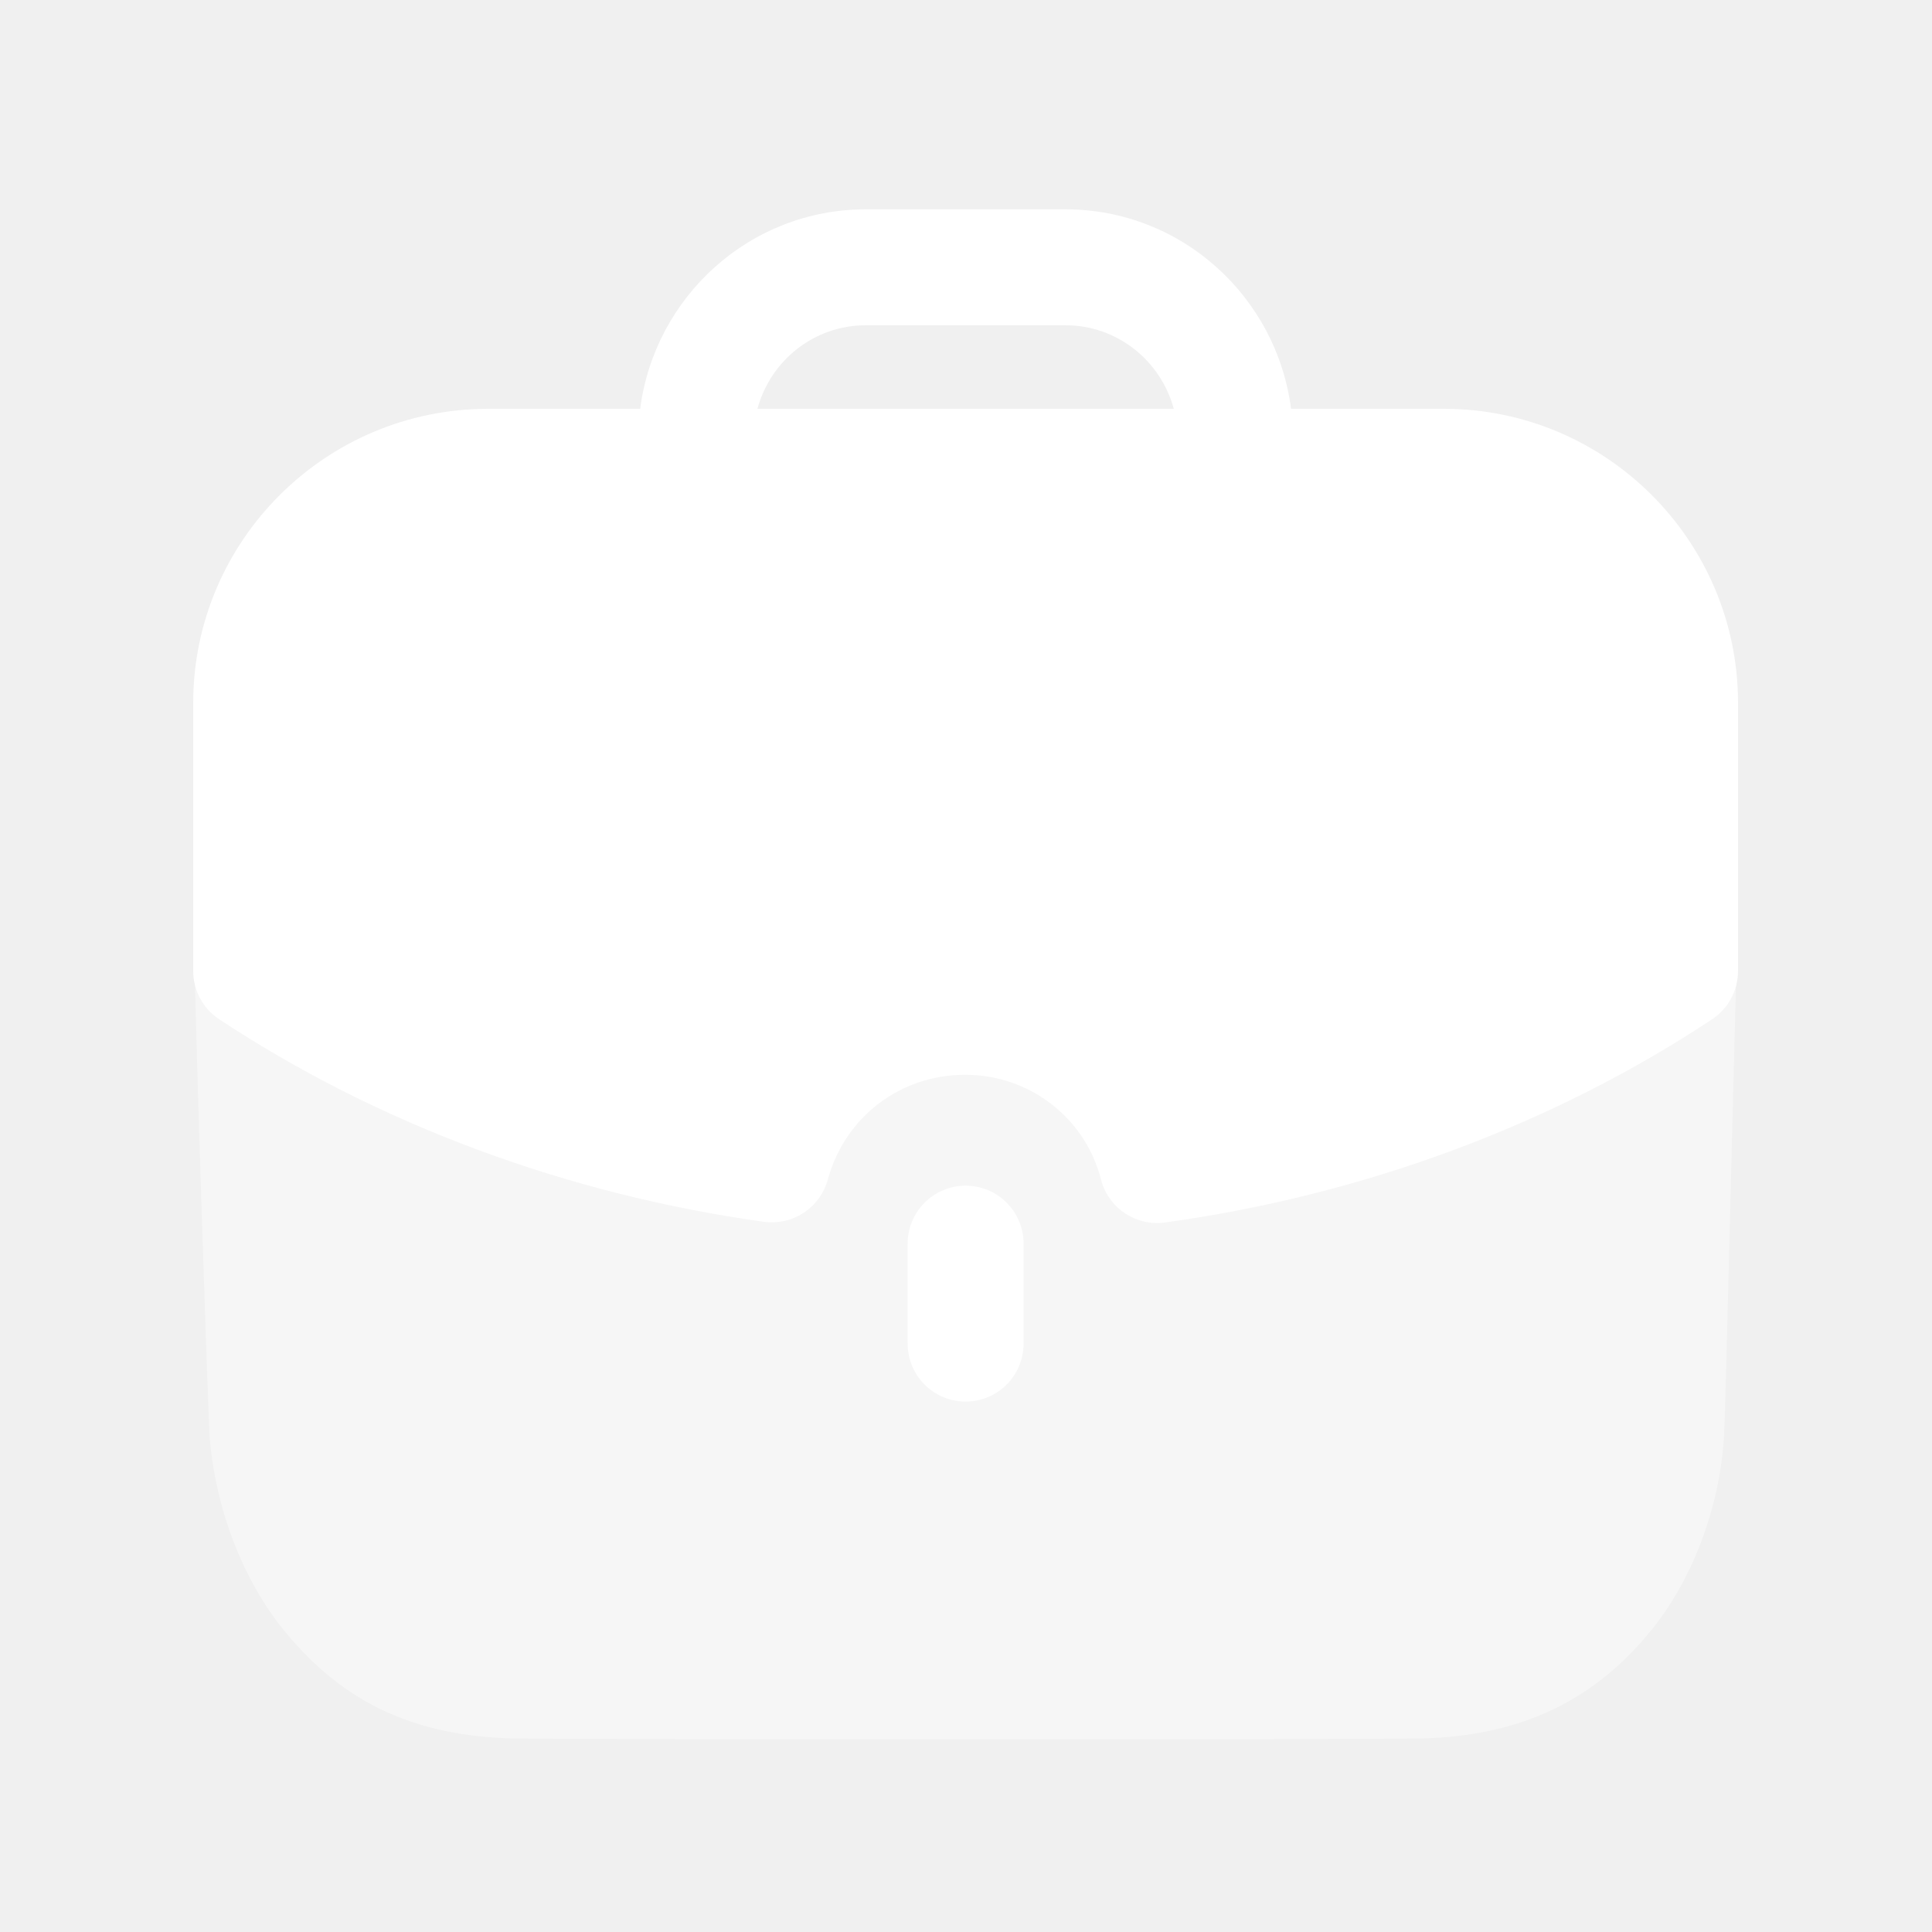
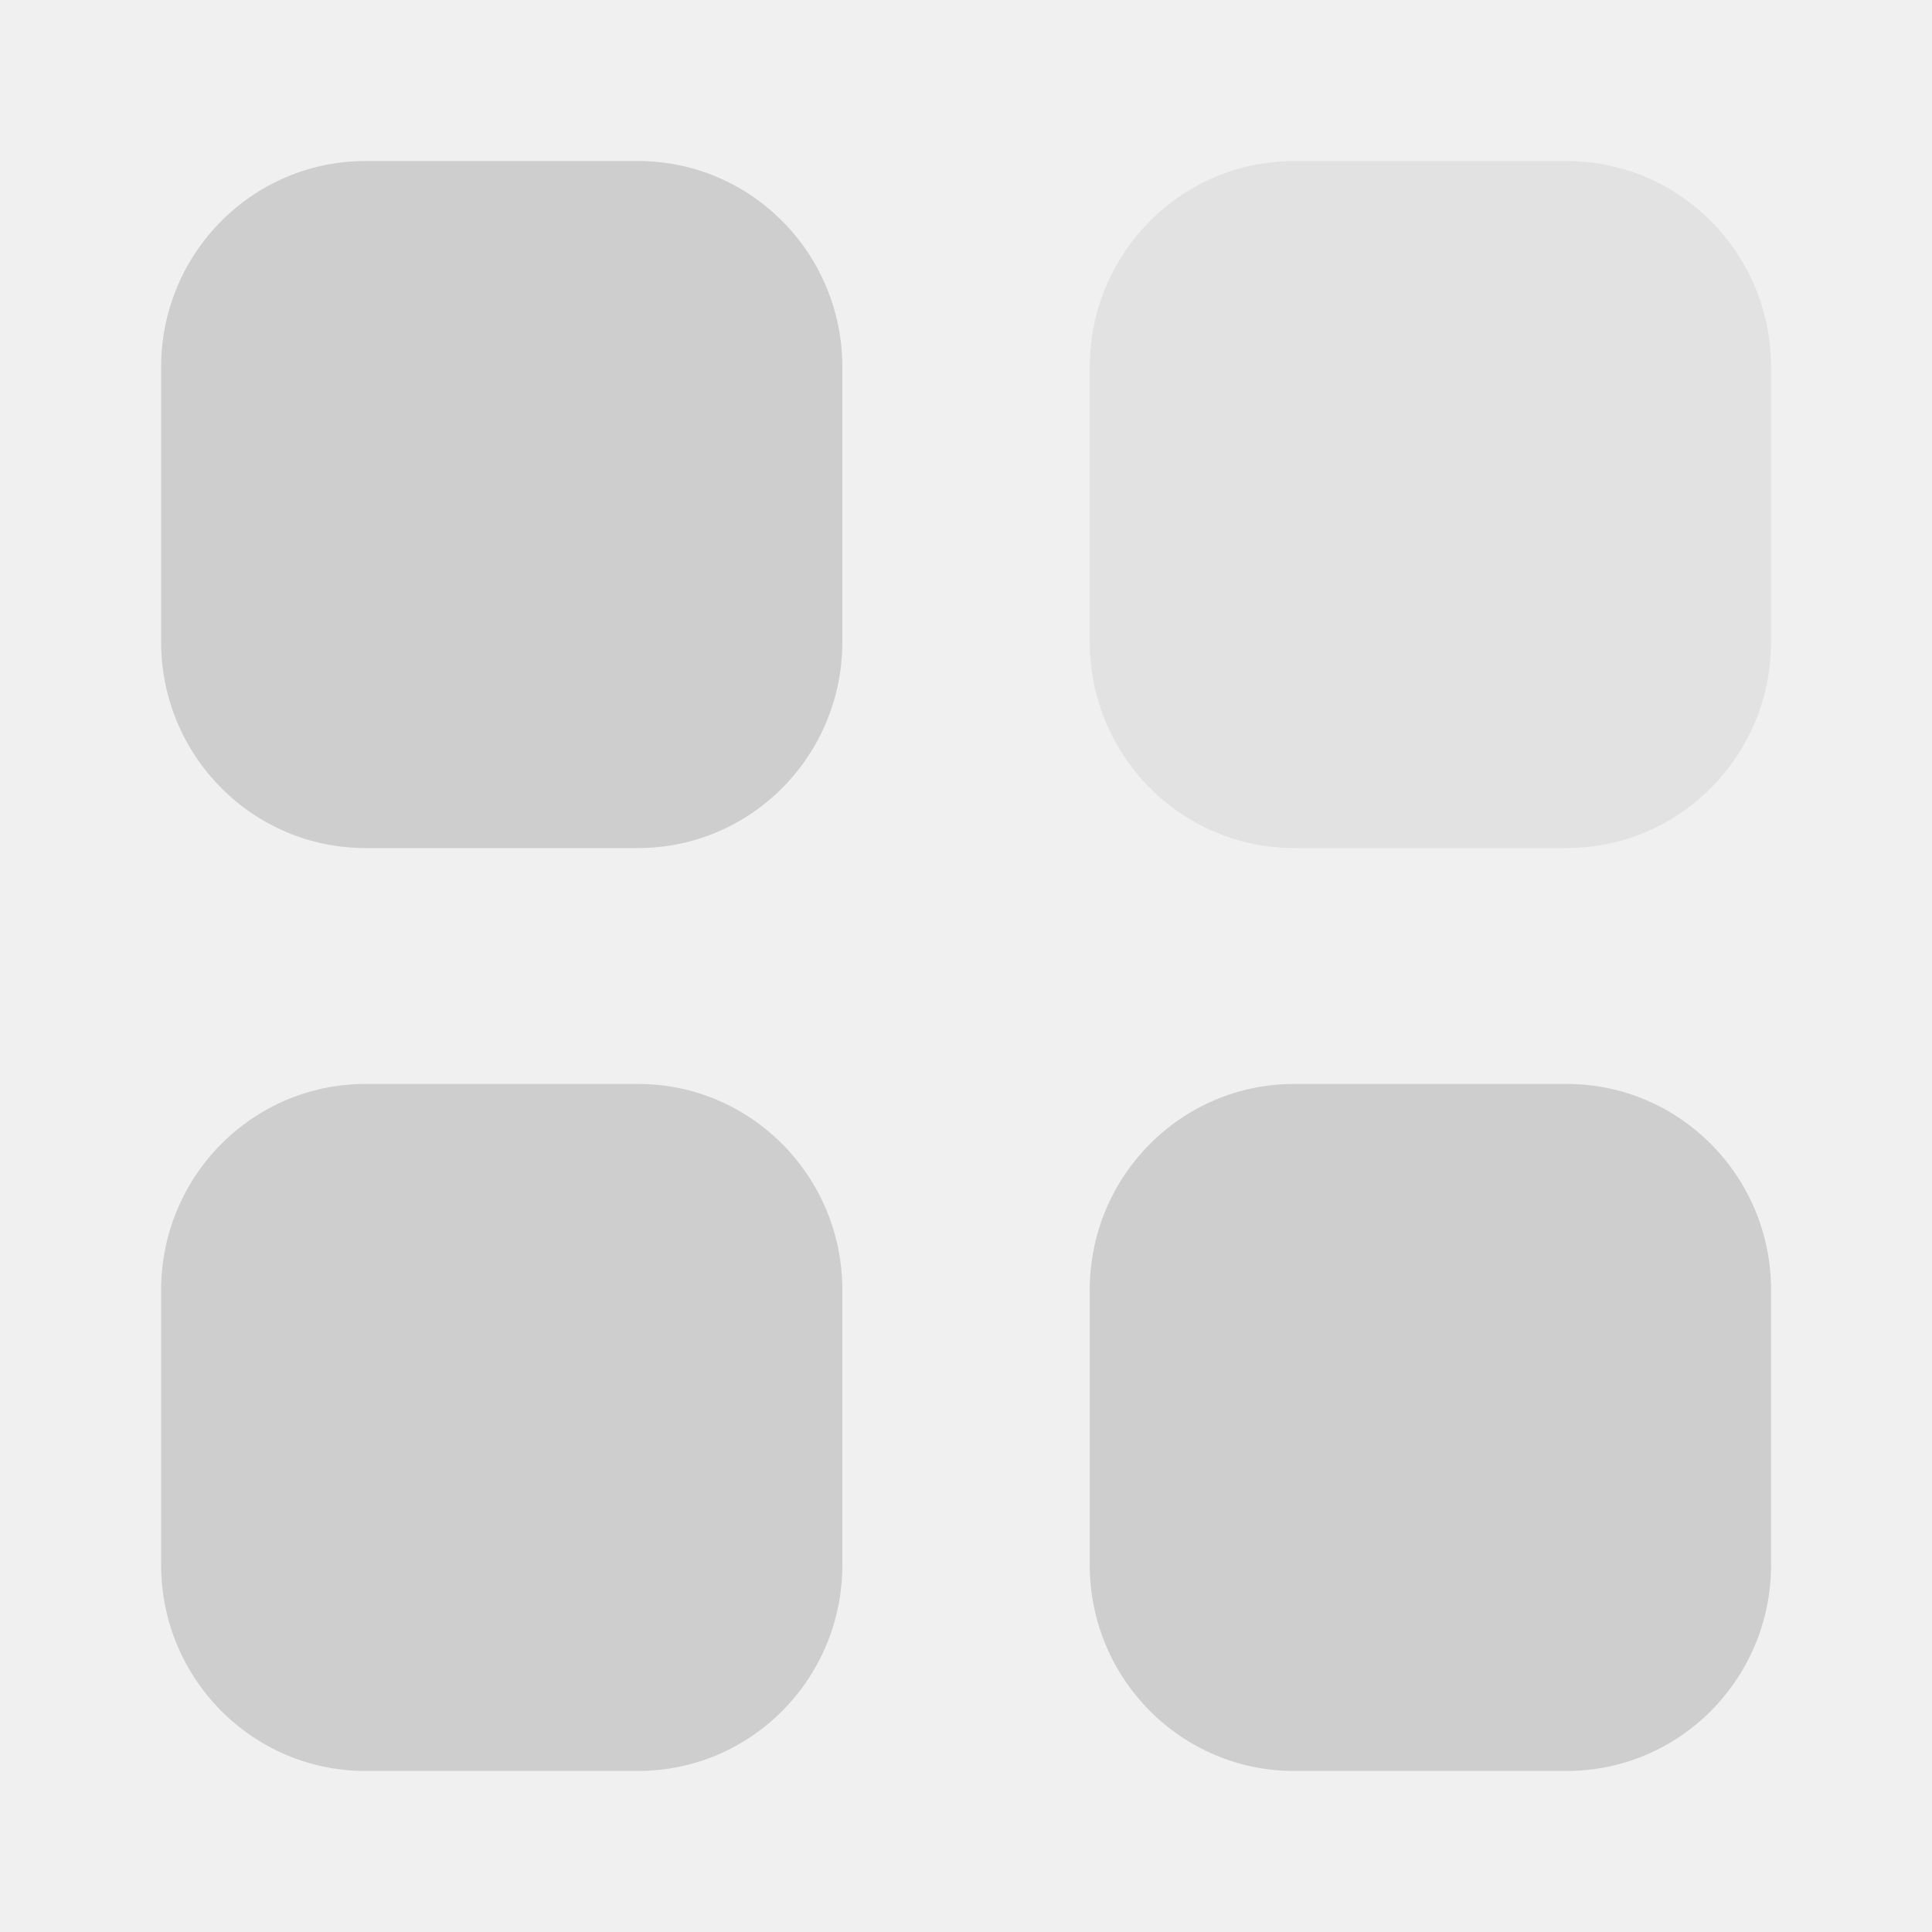
<svg xmlns="http://www.w3.org/2000/svg" width="20" height="20" viewBox="0 0 20 20" fill="none">
-   <path opacity="0.4" d="M2 9.43C2.04 11.3 2.152 14.499 2.168 14.852C2.225 15.606 2.514 16.369 2.963 16.906C3.589 17.661 4.359 17.998 5.434 17.998C6.919 18.006 8.555 18.006 10.145 18.006C11.741 18.006 13.29 18.006 14.598 17.998C15.657 17.998 16.451 17.652 17.069 16.906C17.519 16.369 17.807 15.598 17.848 14.852C17.864 14.555 17.944 11.082 17.992 9.43H2Z" fill="white" />
-   <path d="M9.396 12.874V13.909C9.396 14.241 9.665 14.509 9.996 14.509C10.328 14.509 10.596 14.241 10.596 13.909V12.874C10.596 12.543 10.328 12.274 9.996 12.274C9.665 12.274 9.396 12.543 9.396 12.874Z" fill="white" />
-   <path fill-rule="evenodd" clip-rule="evenodd" d="M8.569 12.212C8.489 12.502 8.21 12.688 7.907 12.648C5.867 12.363 3.916 11.639 2.27 10.552C2.101 10.441 2 10.253 2 10.051V7.278C2 5.598 3.37 4.232 5.054 4.232H6.627C6.778 3.07 7.762 2.167 8.963 2.167H11.029C12.23 2.167 13.215 3.07 13.365 4.232H14.947C16.626 4.232 17.992 5.598 17.992 7.278V10.051C17.992 10.253 17.891 10.441 17.723 10.552C16.074 11.644 14.115 12.371 12.061 12.655C12.033 12.659 12.006 12.661 11.979 12.661C11.707 12.661 11.465 12.477 11.397 12.209C11.235 11.572 10.657 11.126 9.992 11.126C9.319 11.126 8.747 11.562 8.569 12.212ZM11.029 3.367H8.963C8.425 3.367 7.975 3.735 7.841 4.232H12.151C12.016 3.735 11.567 3.367 11.029 3.367Z" fill="white" />
+   <path opacity="0.4" d="M13.397 1.667H16.218C17.387 1.667 18.334 2.622 18.334 3.8V6.645C18.334 7.824 17.387 8.779 16.218 8.779H13.397C12.228 8.779 11.281 7.824 11.281 6.645V3.8C11.281 2.622 12.228 1.667 13.397 1.667Z" fill="#CECECE" />
+   <path fill-rule="evenodd" clip-rule="evenodd" d="M3.783 1.667H6.605C7.774 1.667 8.72 2.622 8.72 3.8V6.645C8.72 7.824 7.774 8.779 6.605 8.779H3.783C2.615 8.779 1.668 7.824 1.668 6.645V3.8C1.668 2.622 2.615 1.667 3.783 1.667ZM3.783 11.221H6.605C7.774 11.221 8.72 12.176 8.72 13.354V16.2C8.72 17.378 7.774 18.333 6.605 18.333H3.783C2.615 18.333 1.668 17.378 1.668 16.2V13.354C1.668 12.176 2.615 11.221 3.783 11.221ZM16.218 11.221H13.397C12.228 11.221 11.281 12.176 11.281 13.354V16.2C11.281 17.378 12.228 18.333 13.397 18.333H16.218C17.387 18.333 18.334 17.378 18.334 16.2V13.354C18.334 12.176 17.387 11.221 16.218 11.221Z" fill="#CECECE" />
</svg>
